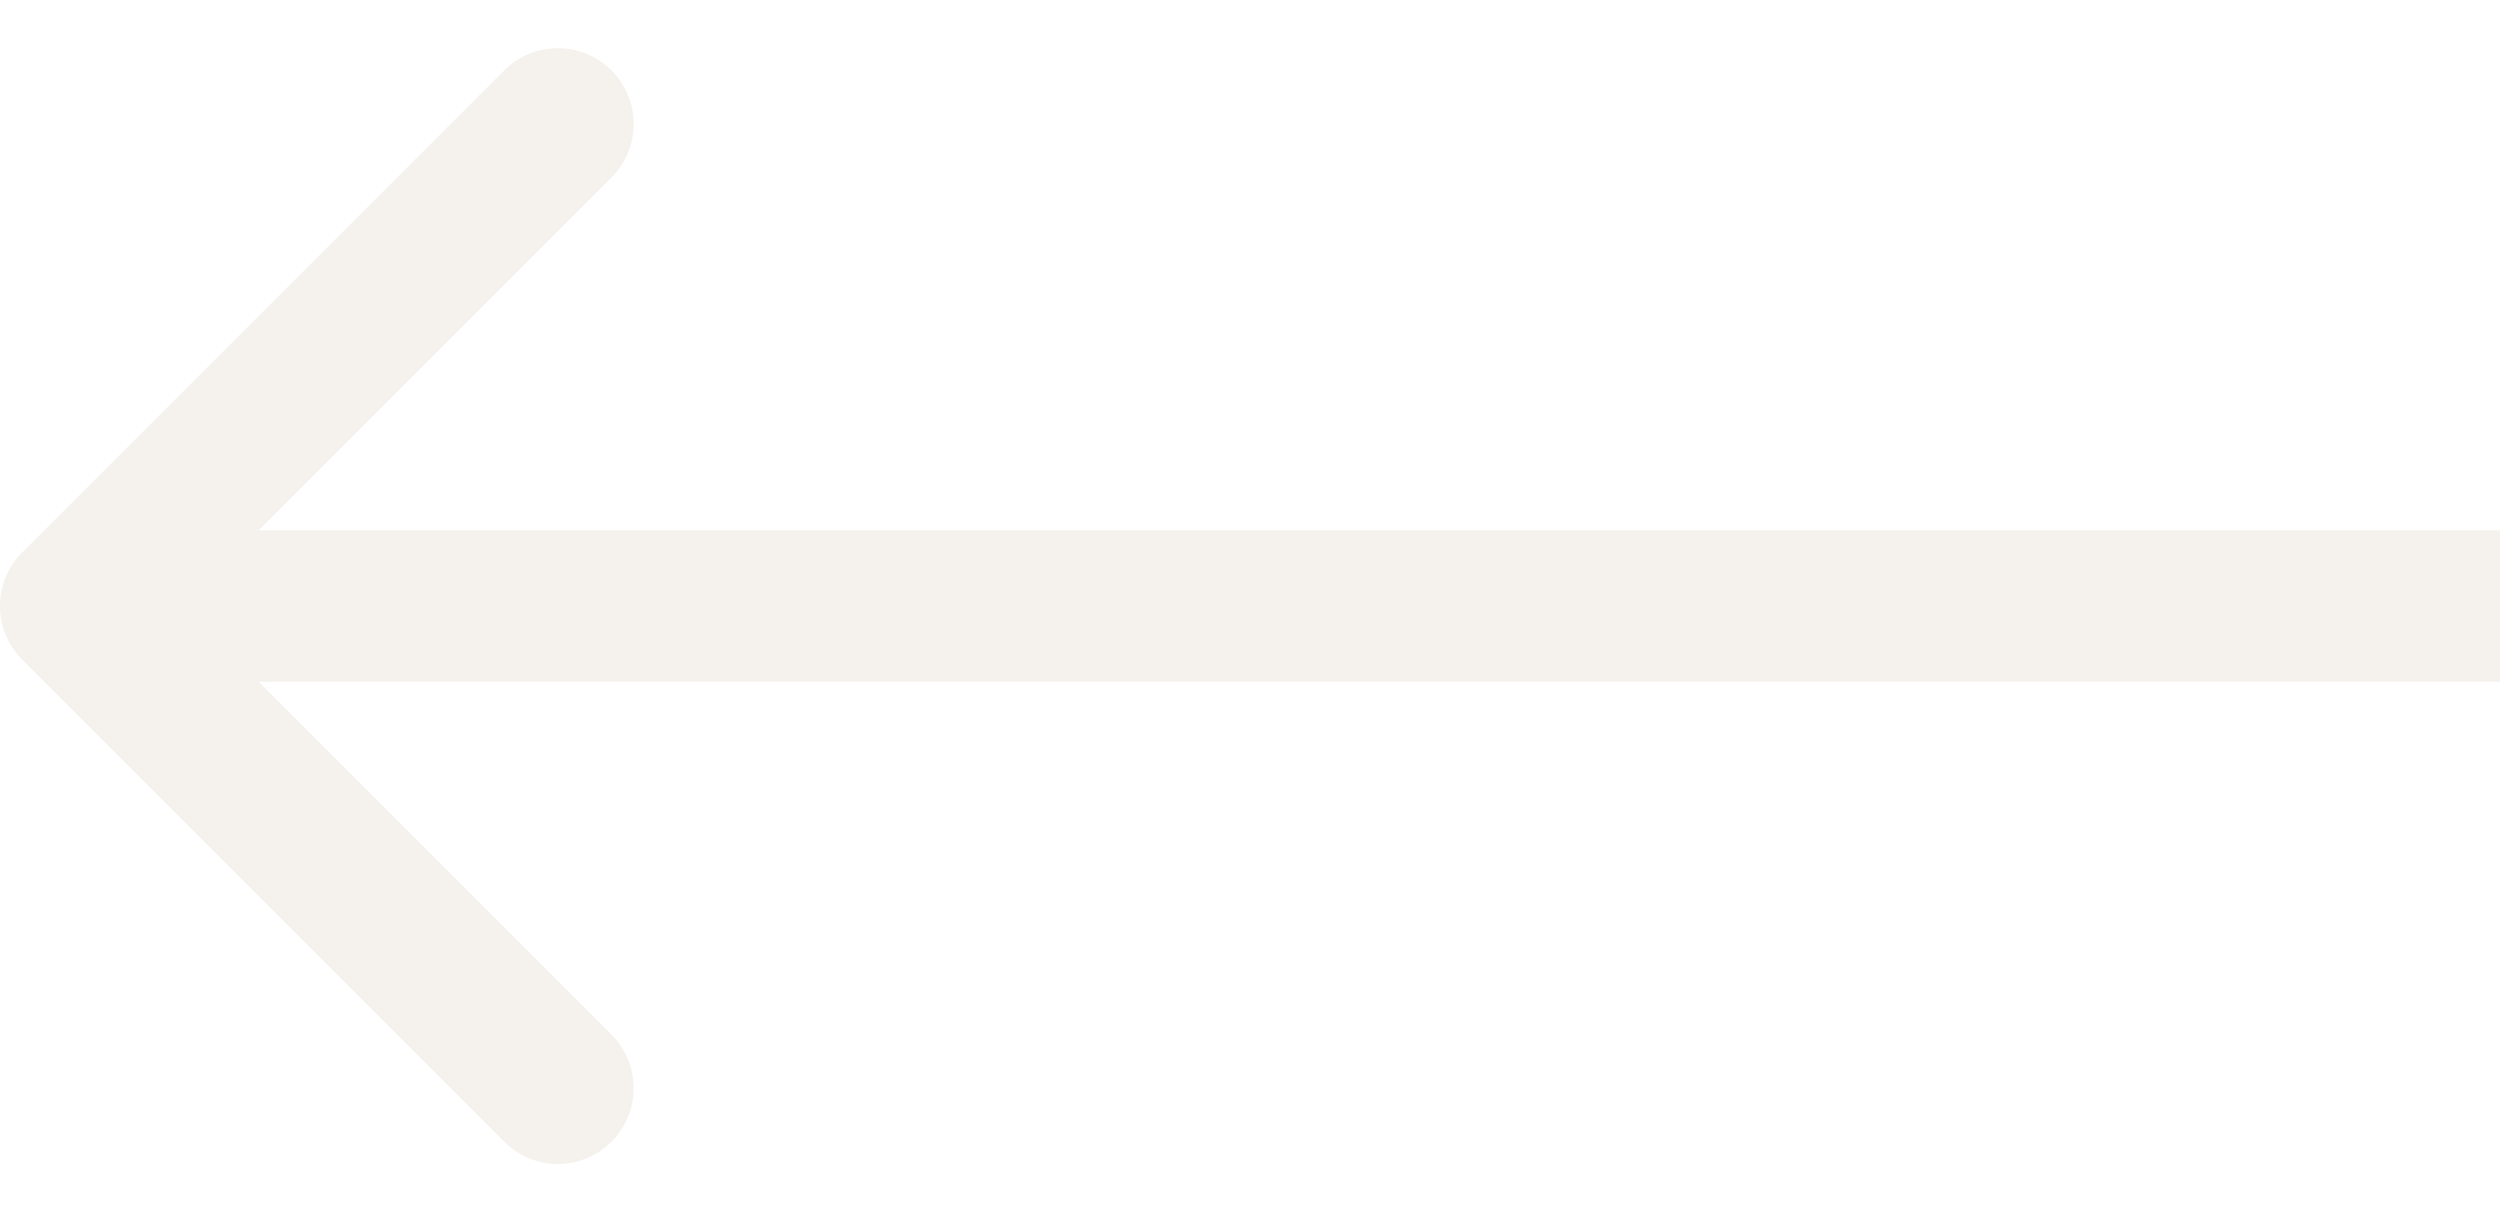
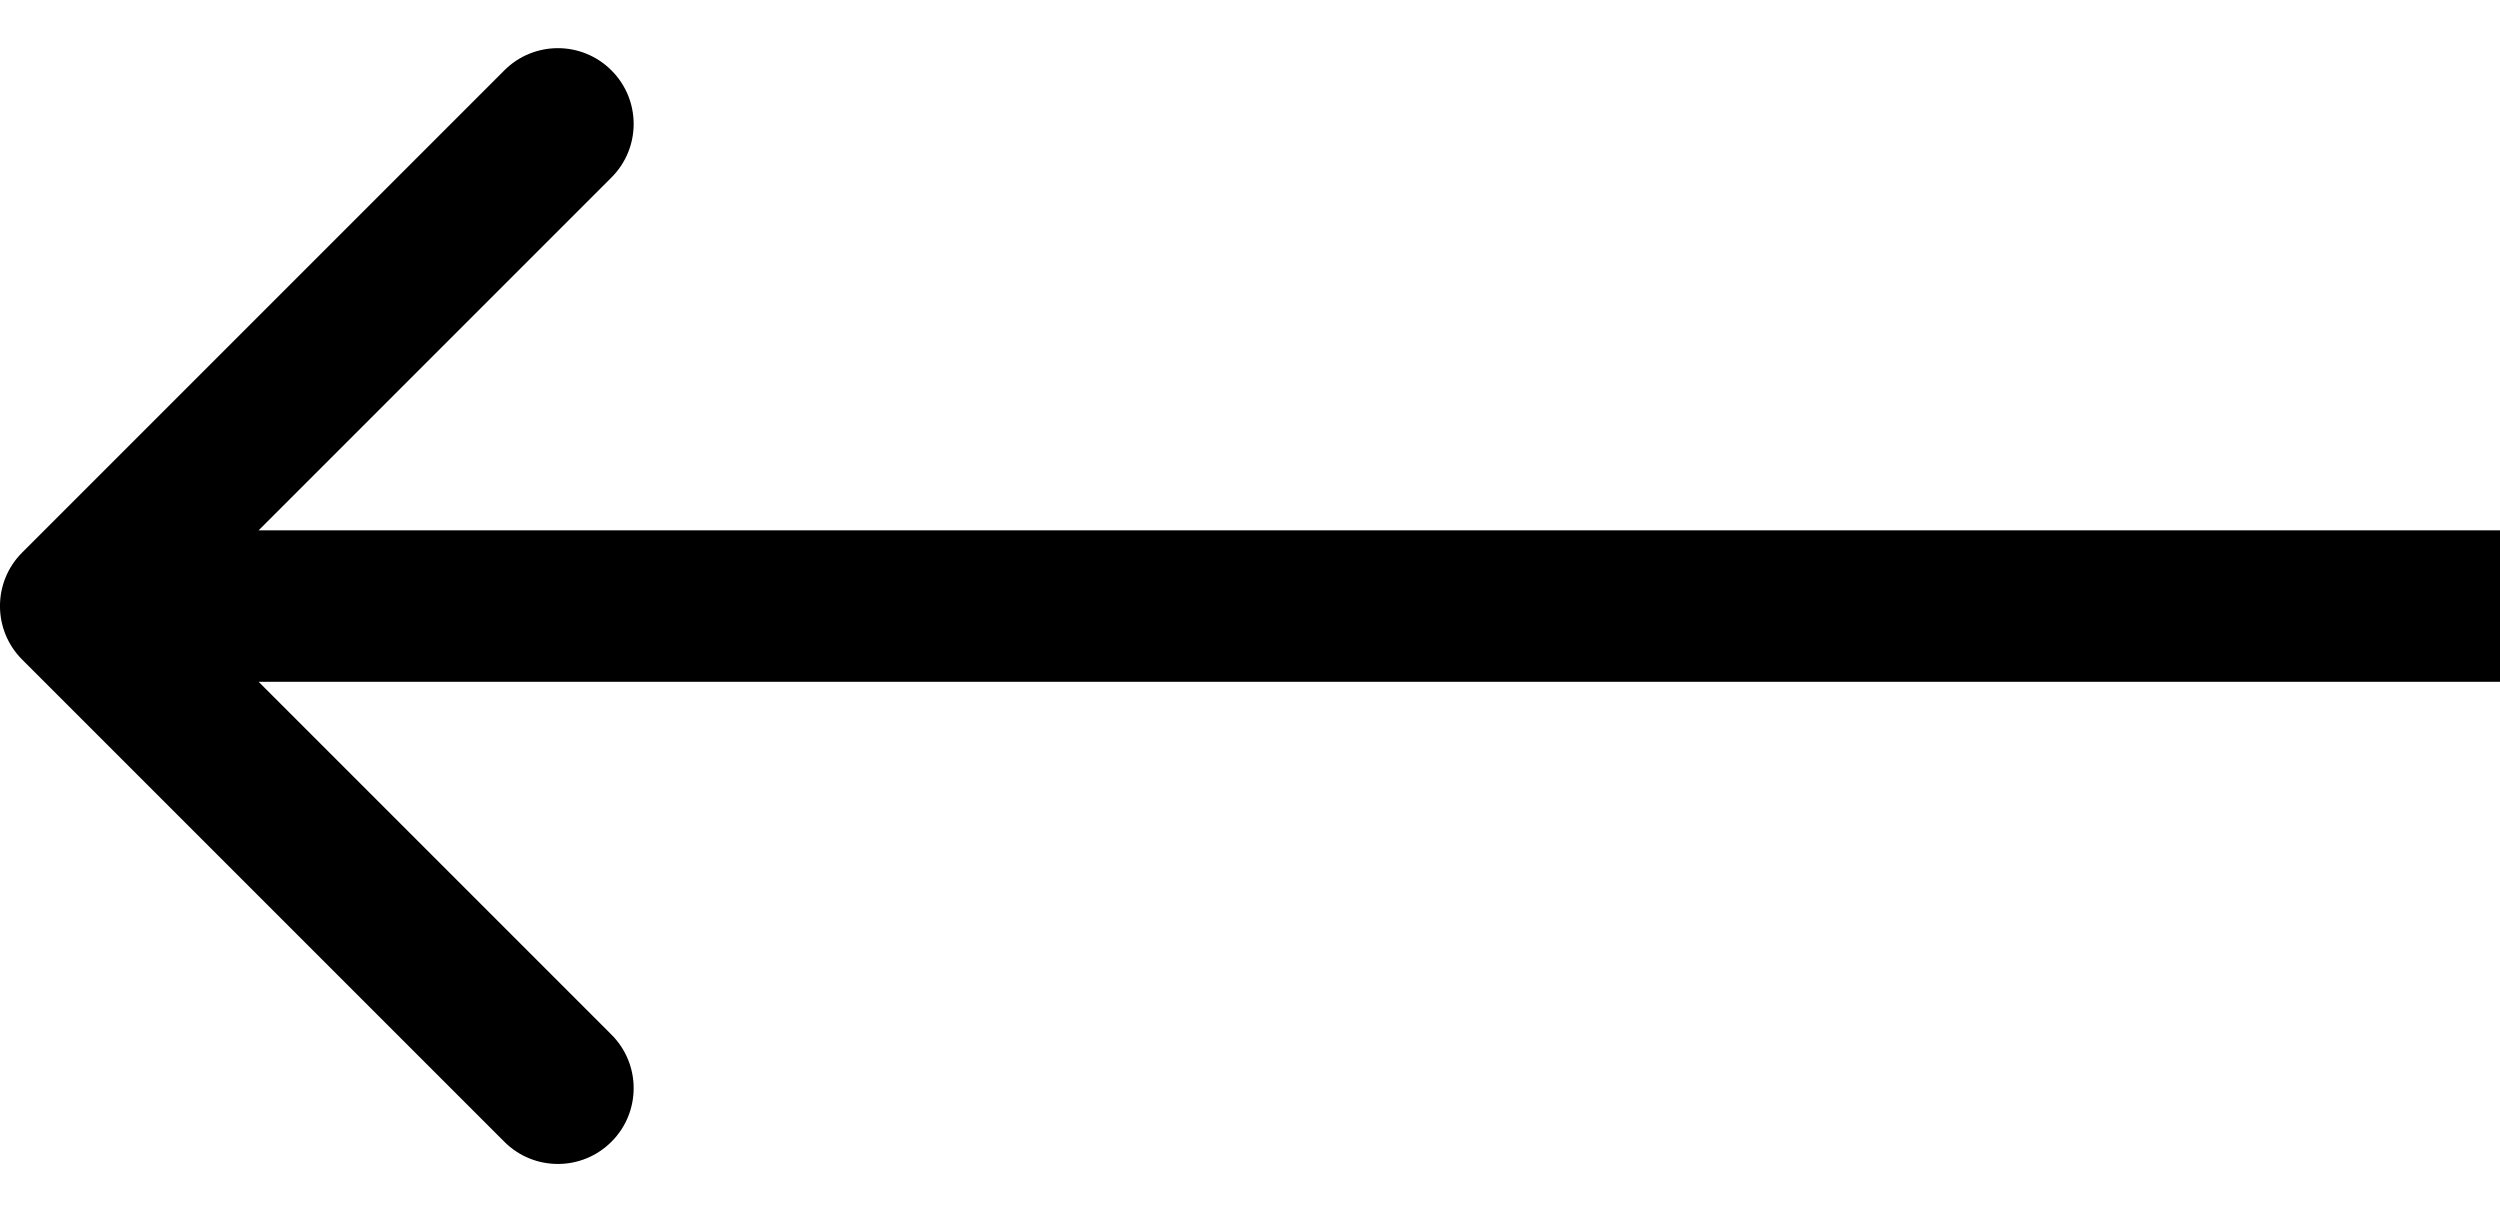
- <svg xmlns="http://www.w3.org/2000/svg" width="33" height="16" viewBox="0 0 33 16" fill="none">
-   <path d="M0.293 8.707C-0.098 8.317 -0.098 7.683 0.293 7.293L6.657 0.929C7.047 0.538 7.681 0.538 8.071 0.929C8.462 1.319 8.462 1.953 8.071 2.343L2.414 8L8.071 13.657C8.462 14.047 8.462 14.681 8.071 15.071C7.681 15.462 7.047 15.462 6.657 15.071L0.293 8.707ZM33 9H1V7H33V9Z" fill="#F5F2ED" />
+ <svg xmlns="http://www.w3.org/2000/svg" width="33" height="16" viewBox="0 0 33 16">
+   <path d="M0.293 8.707C-0.098 8.317 -0.098 7.683 0.293 7.293L6.657 0.929C7.047 0.538 7.681 0.538 8.071 0.929C8.462 1.319 8.462 1.953 8.071 2.343L2.414 8L8.071 13.657C8.462 14.047 8.462 14.681 8.071 15.071C7.681 15.462 7.047 15.462 6.657 15.071L0.293 8.707ZM33 9H1V7H33V9Z" />
</svg>
